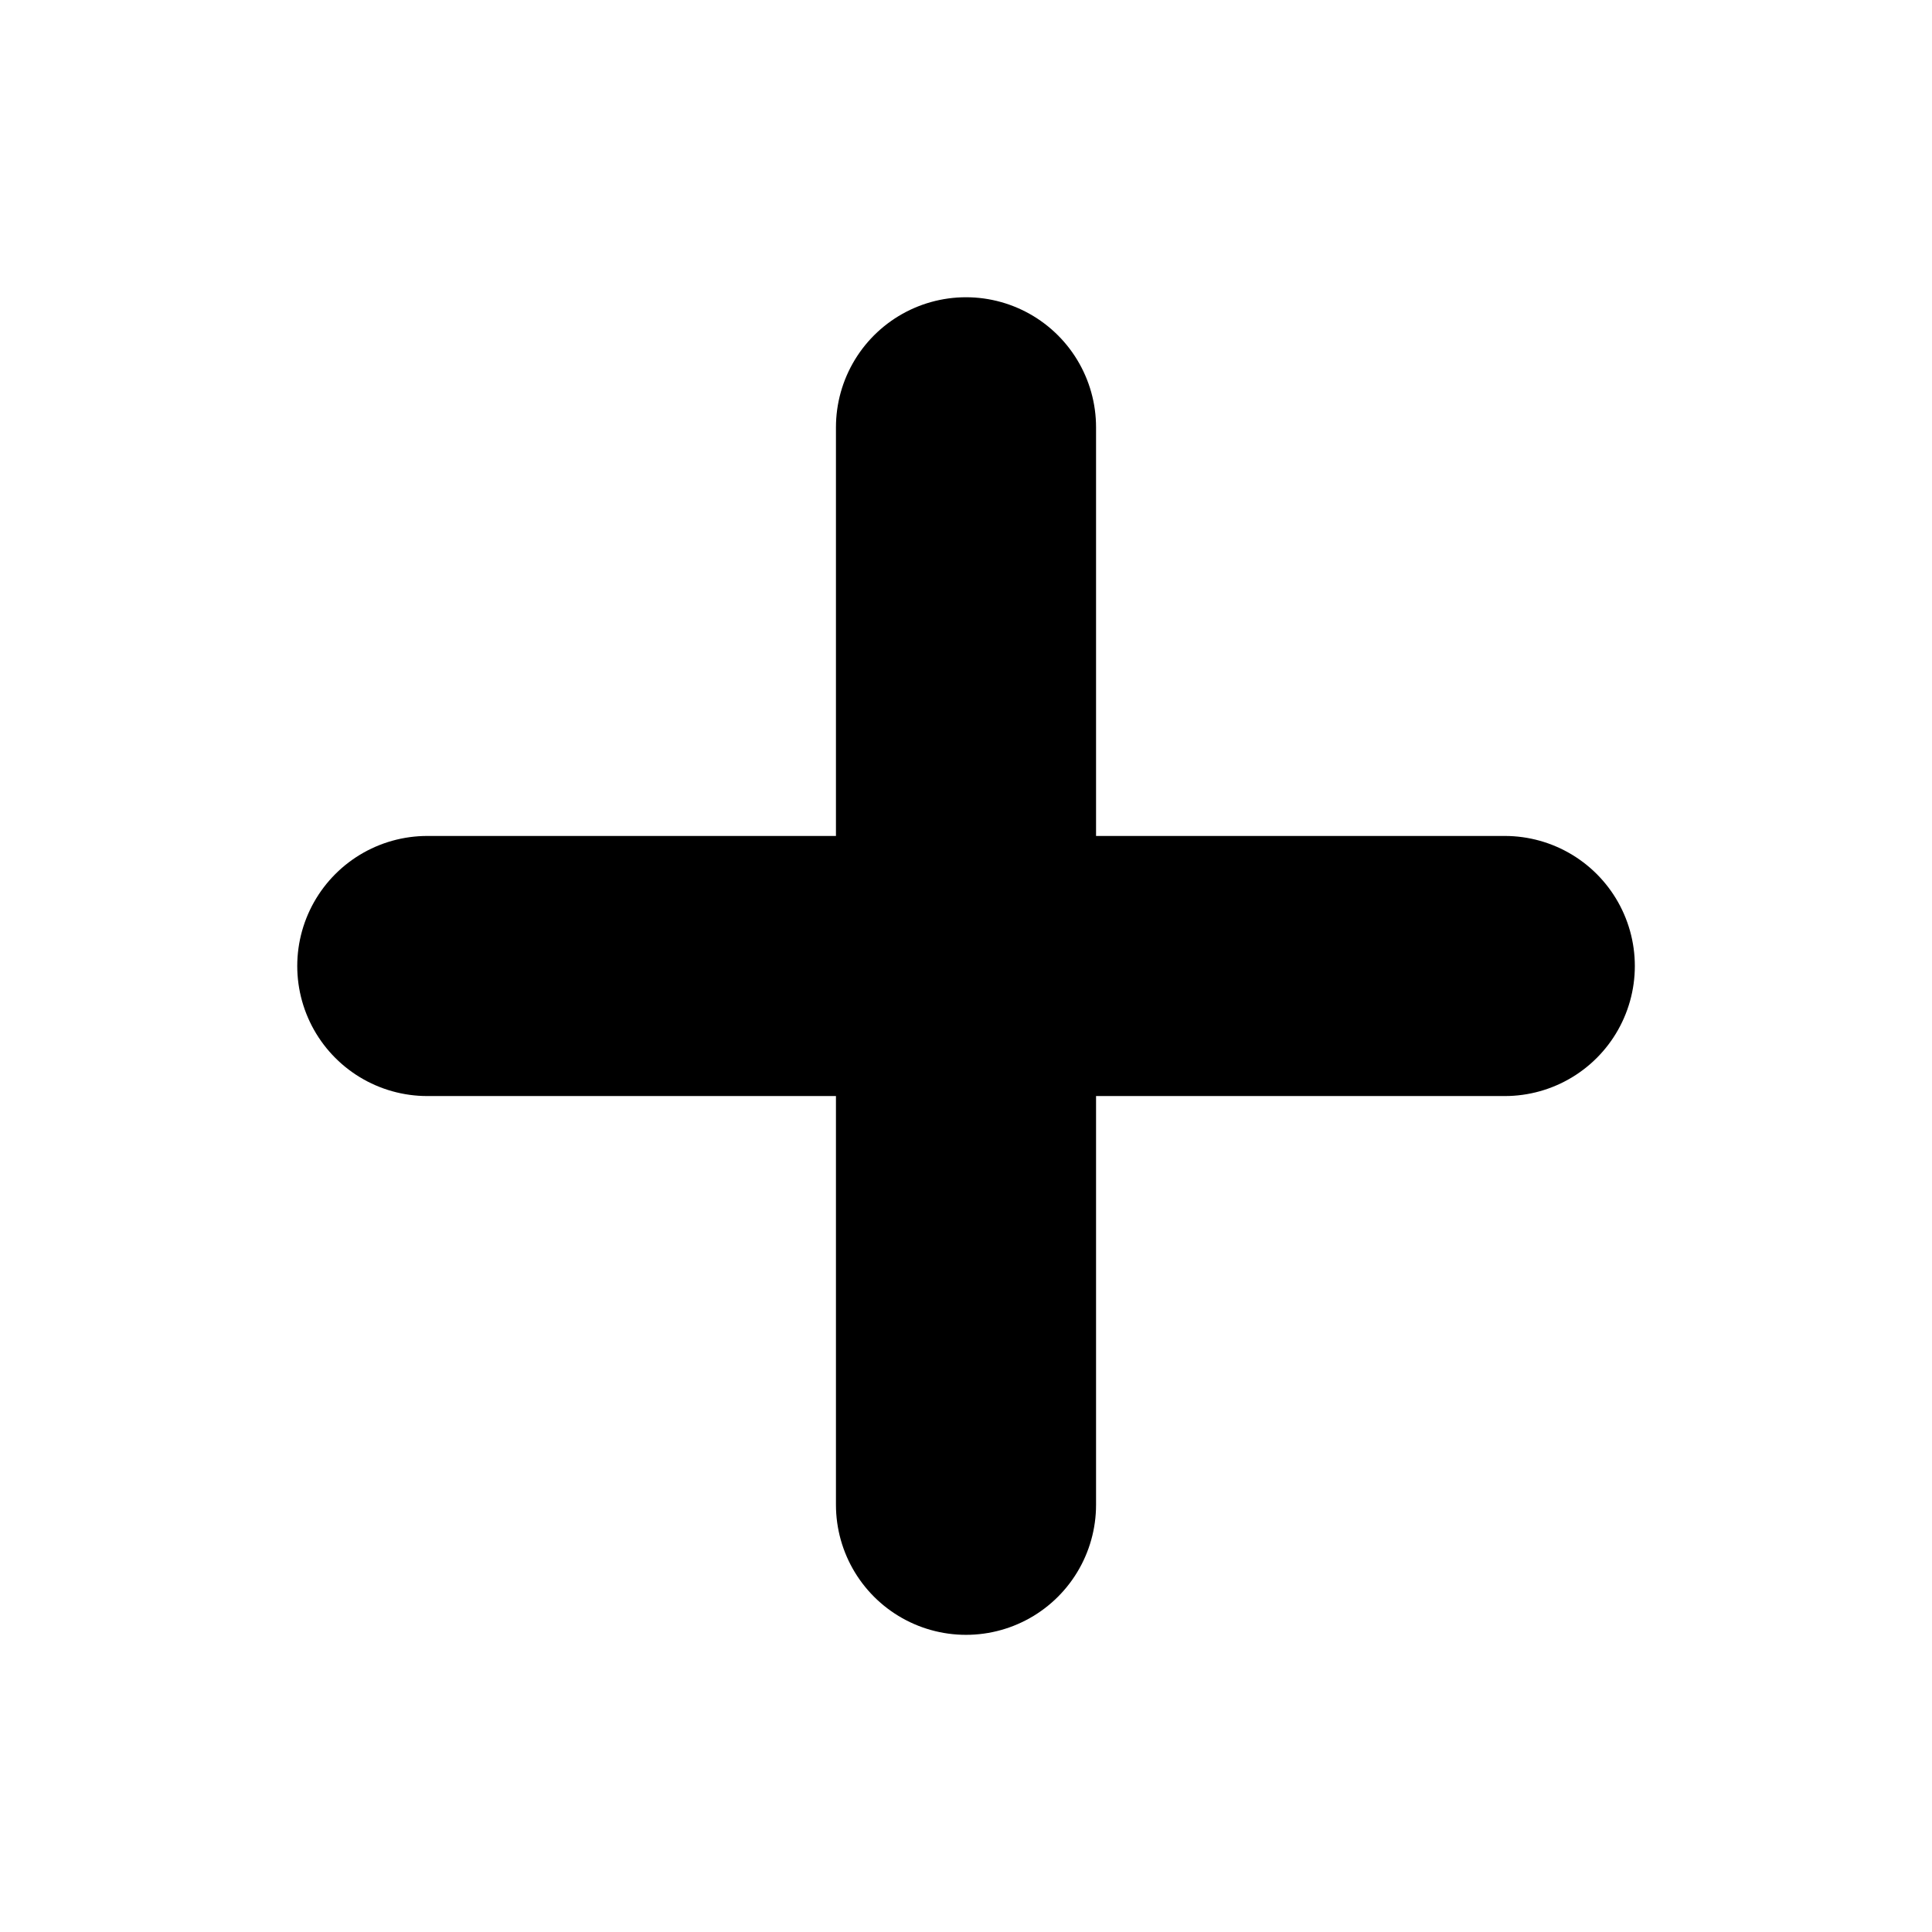
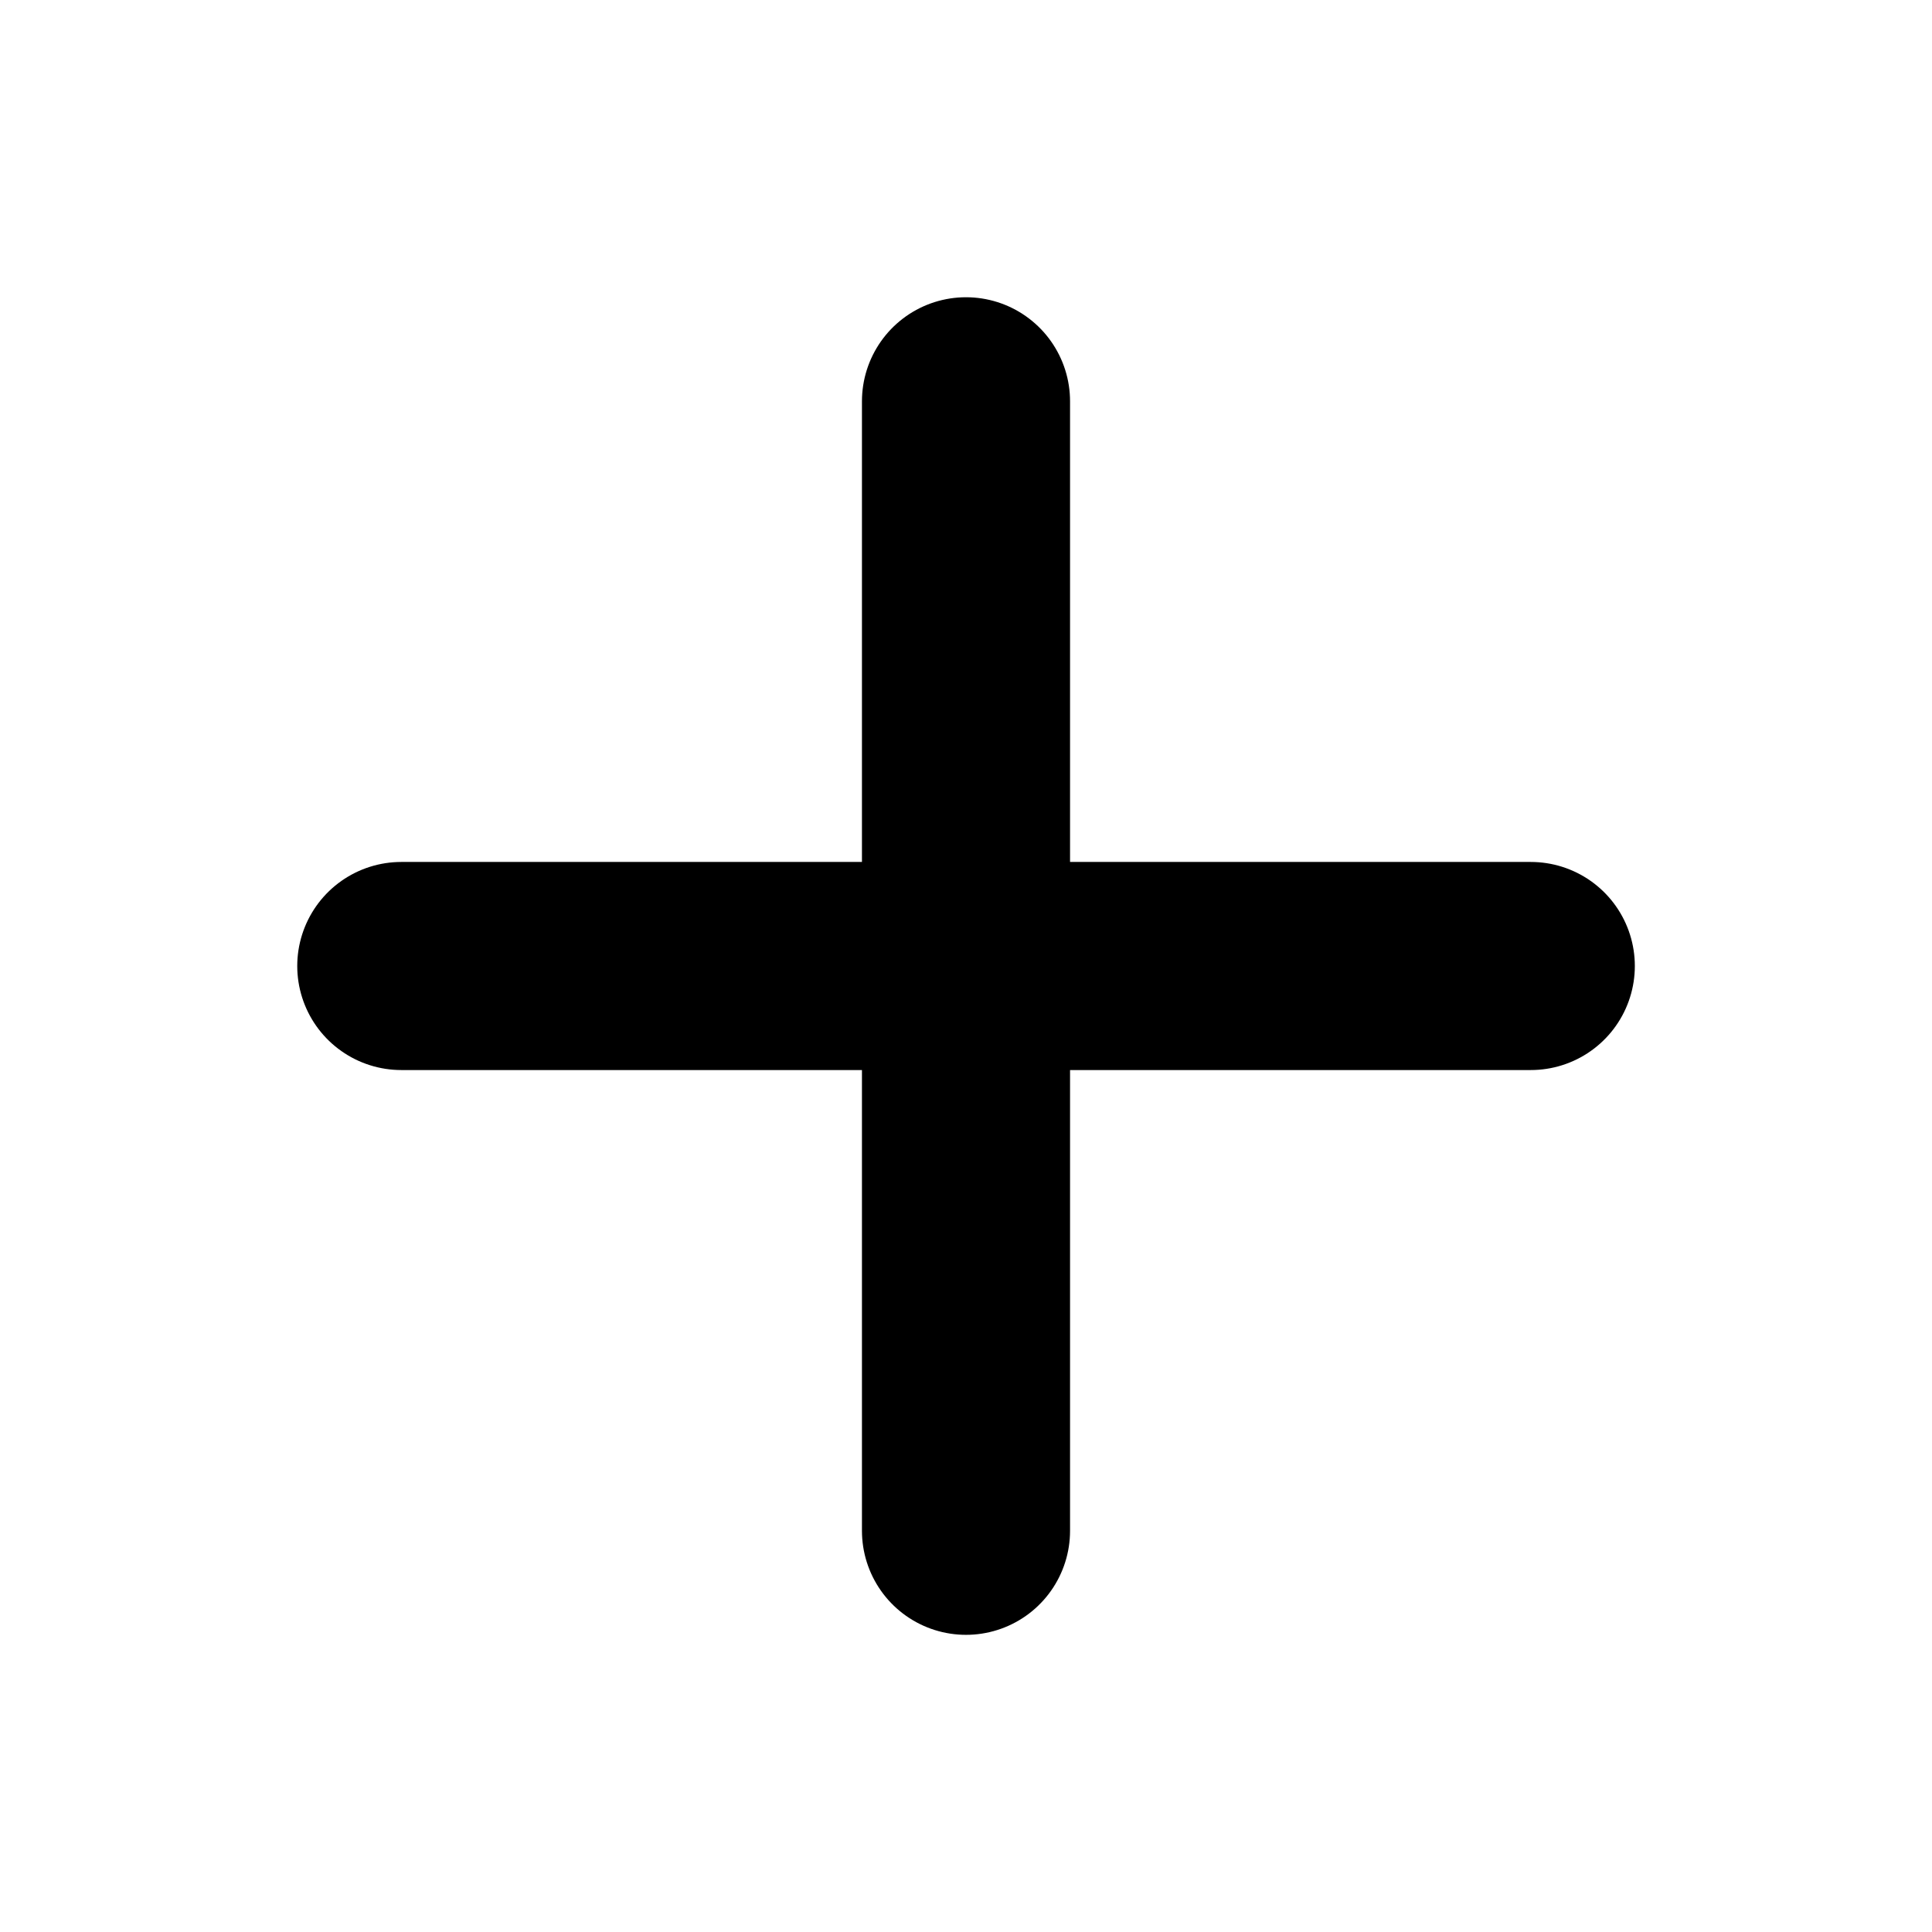
- <svg xmlns="http://www.w3.org/2000/svg" width="24" height="24" viewBox="0 0 24 24" fill="none" stroke="currentColor" stroke-width="3.231" stroke-linecap="round">
-   <path d="M12 5.308v13.385" />
-   <path d="M5.308 12h13.385" />
+ <svg xmlns="http://www.w3.org/2000/svg" width="24" height="24" viewBox="0 0 24 24" fill="none" stroke="currentColor" stroke-width="2.585" stroke-linecap="round">
+   <path d="M12 4.985v14.031" />
+   <path d="M4.985 12h14.031" />
</svg>
